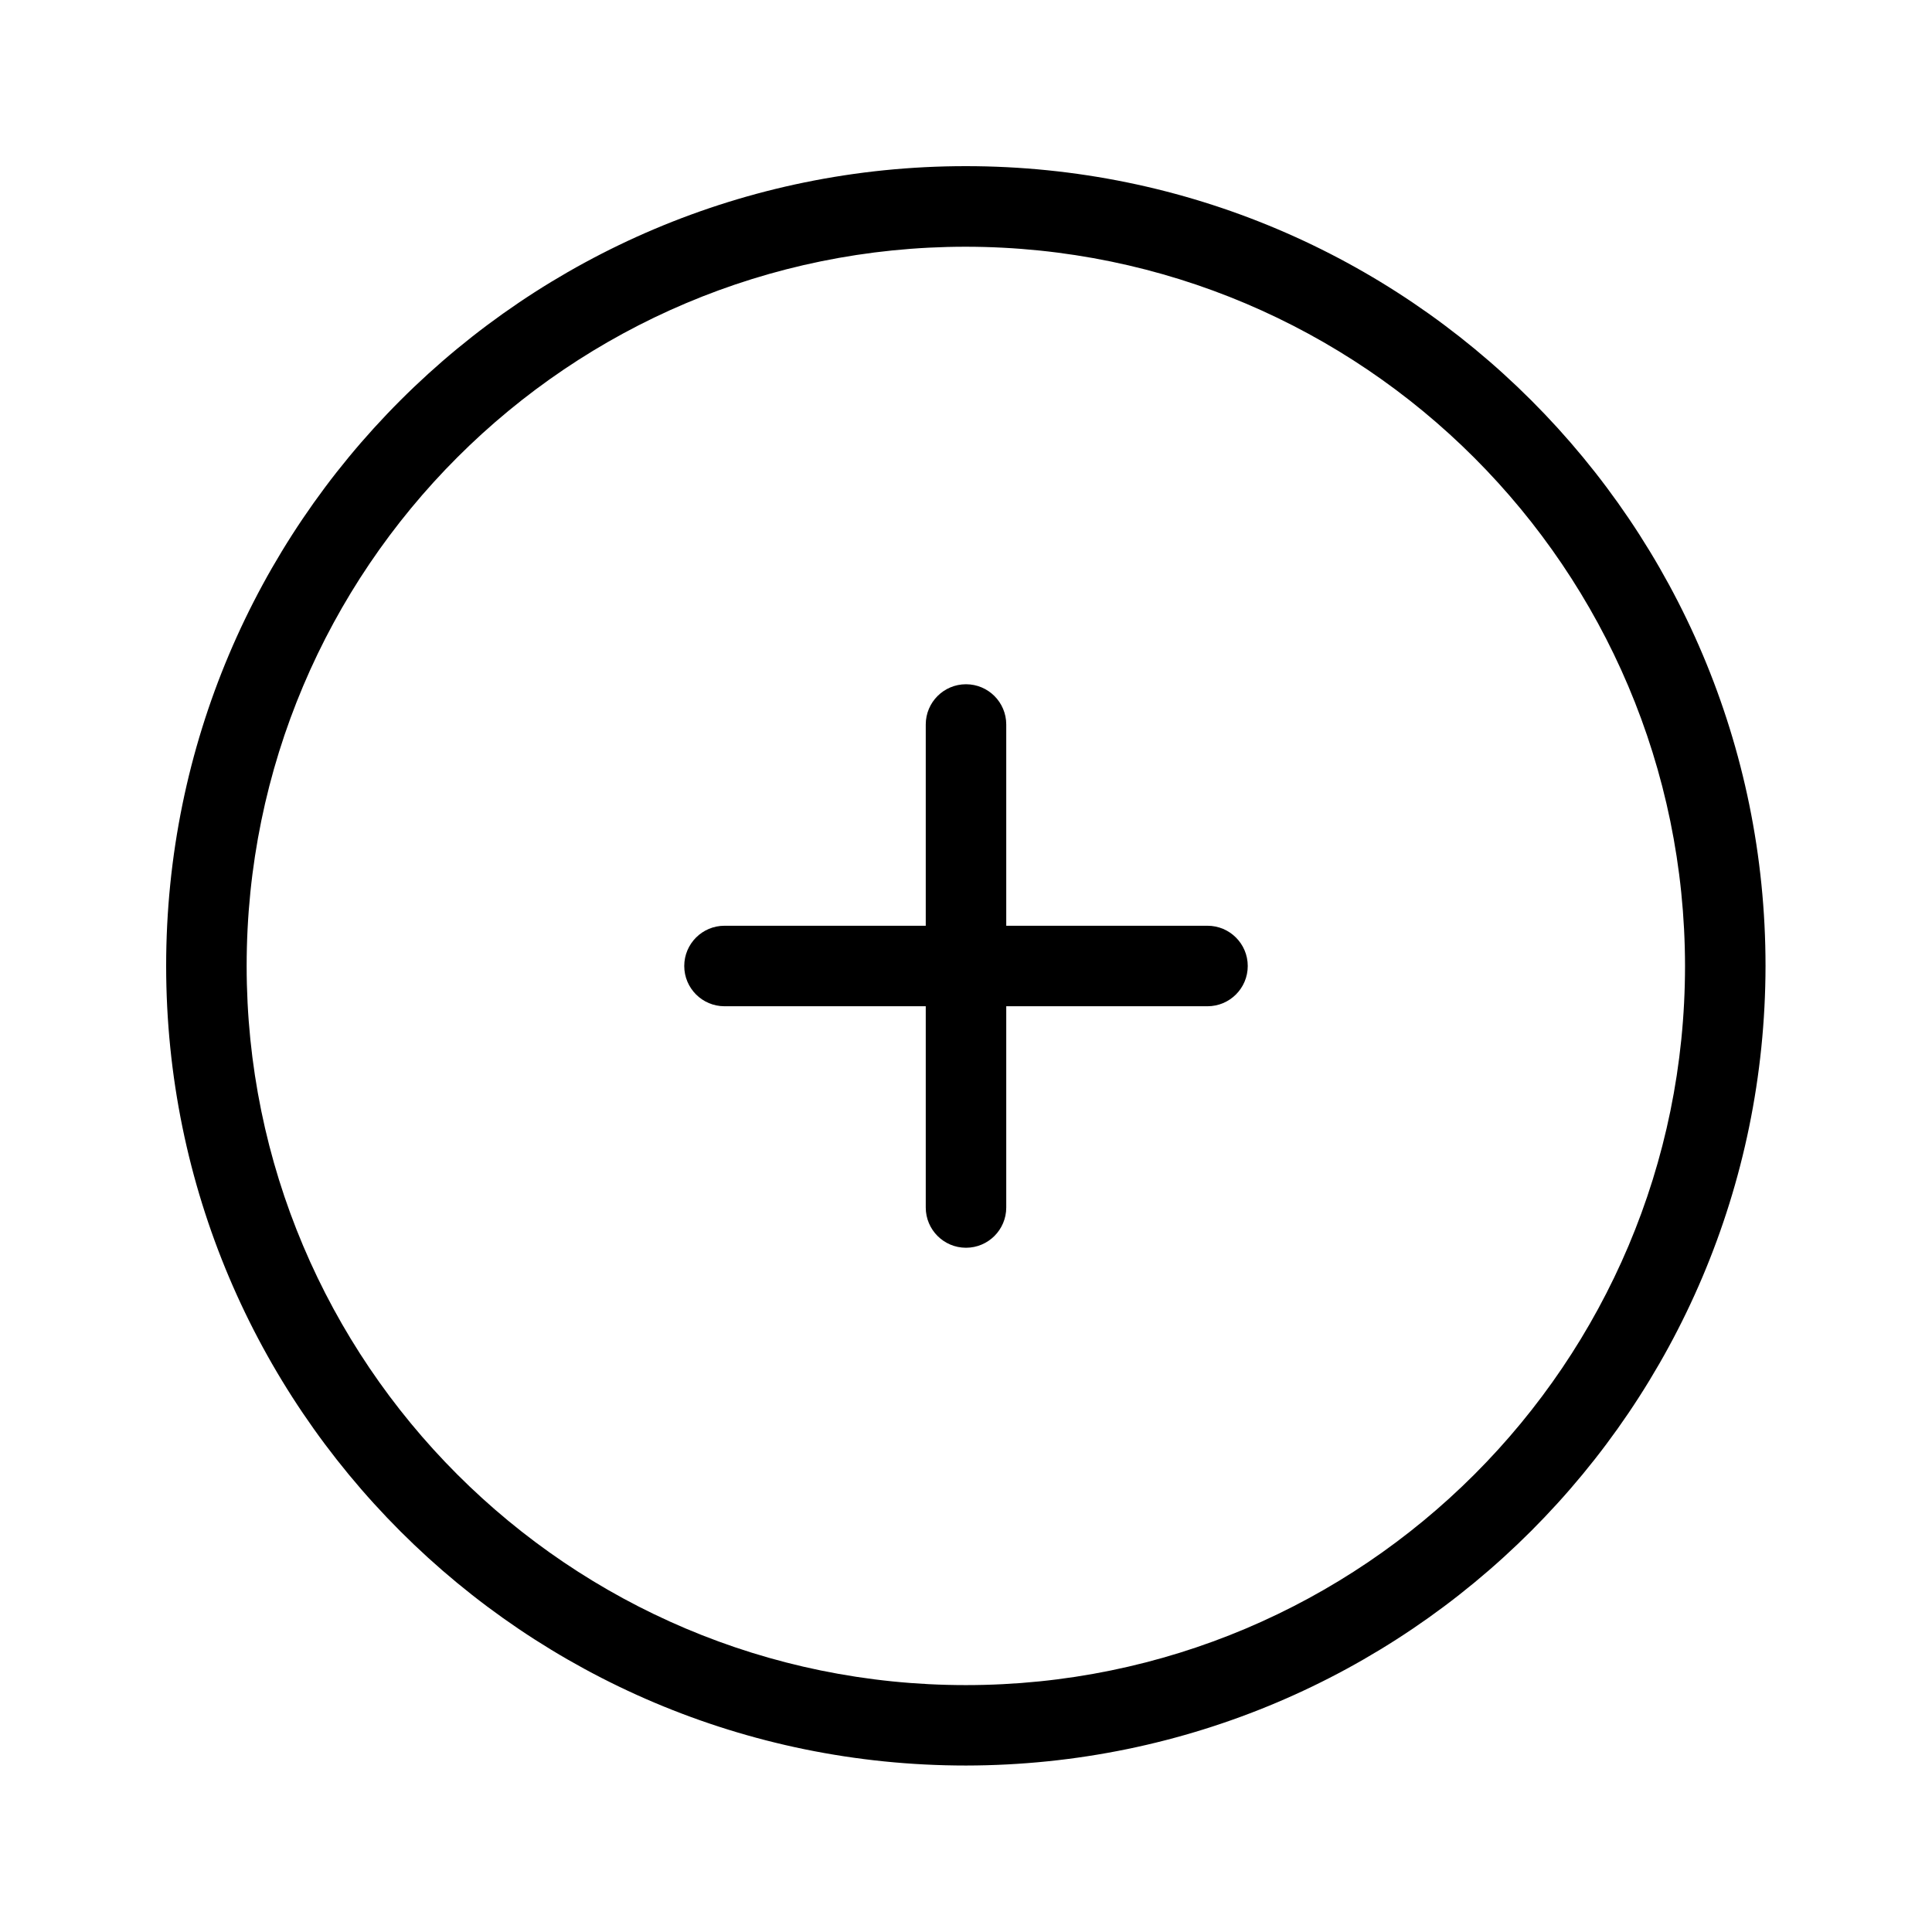
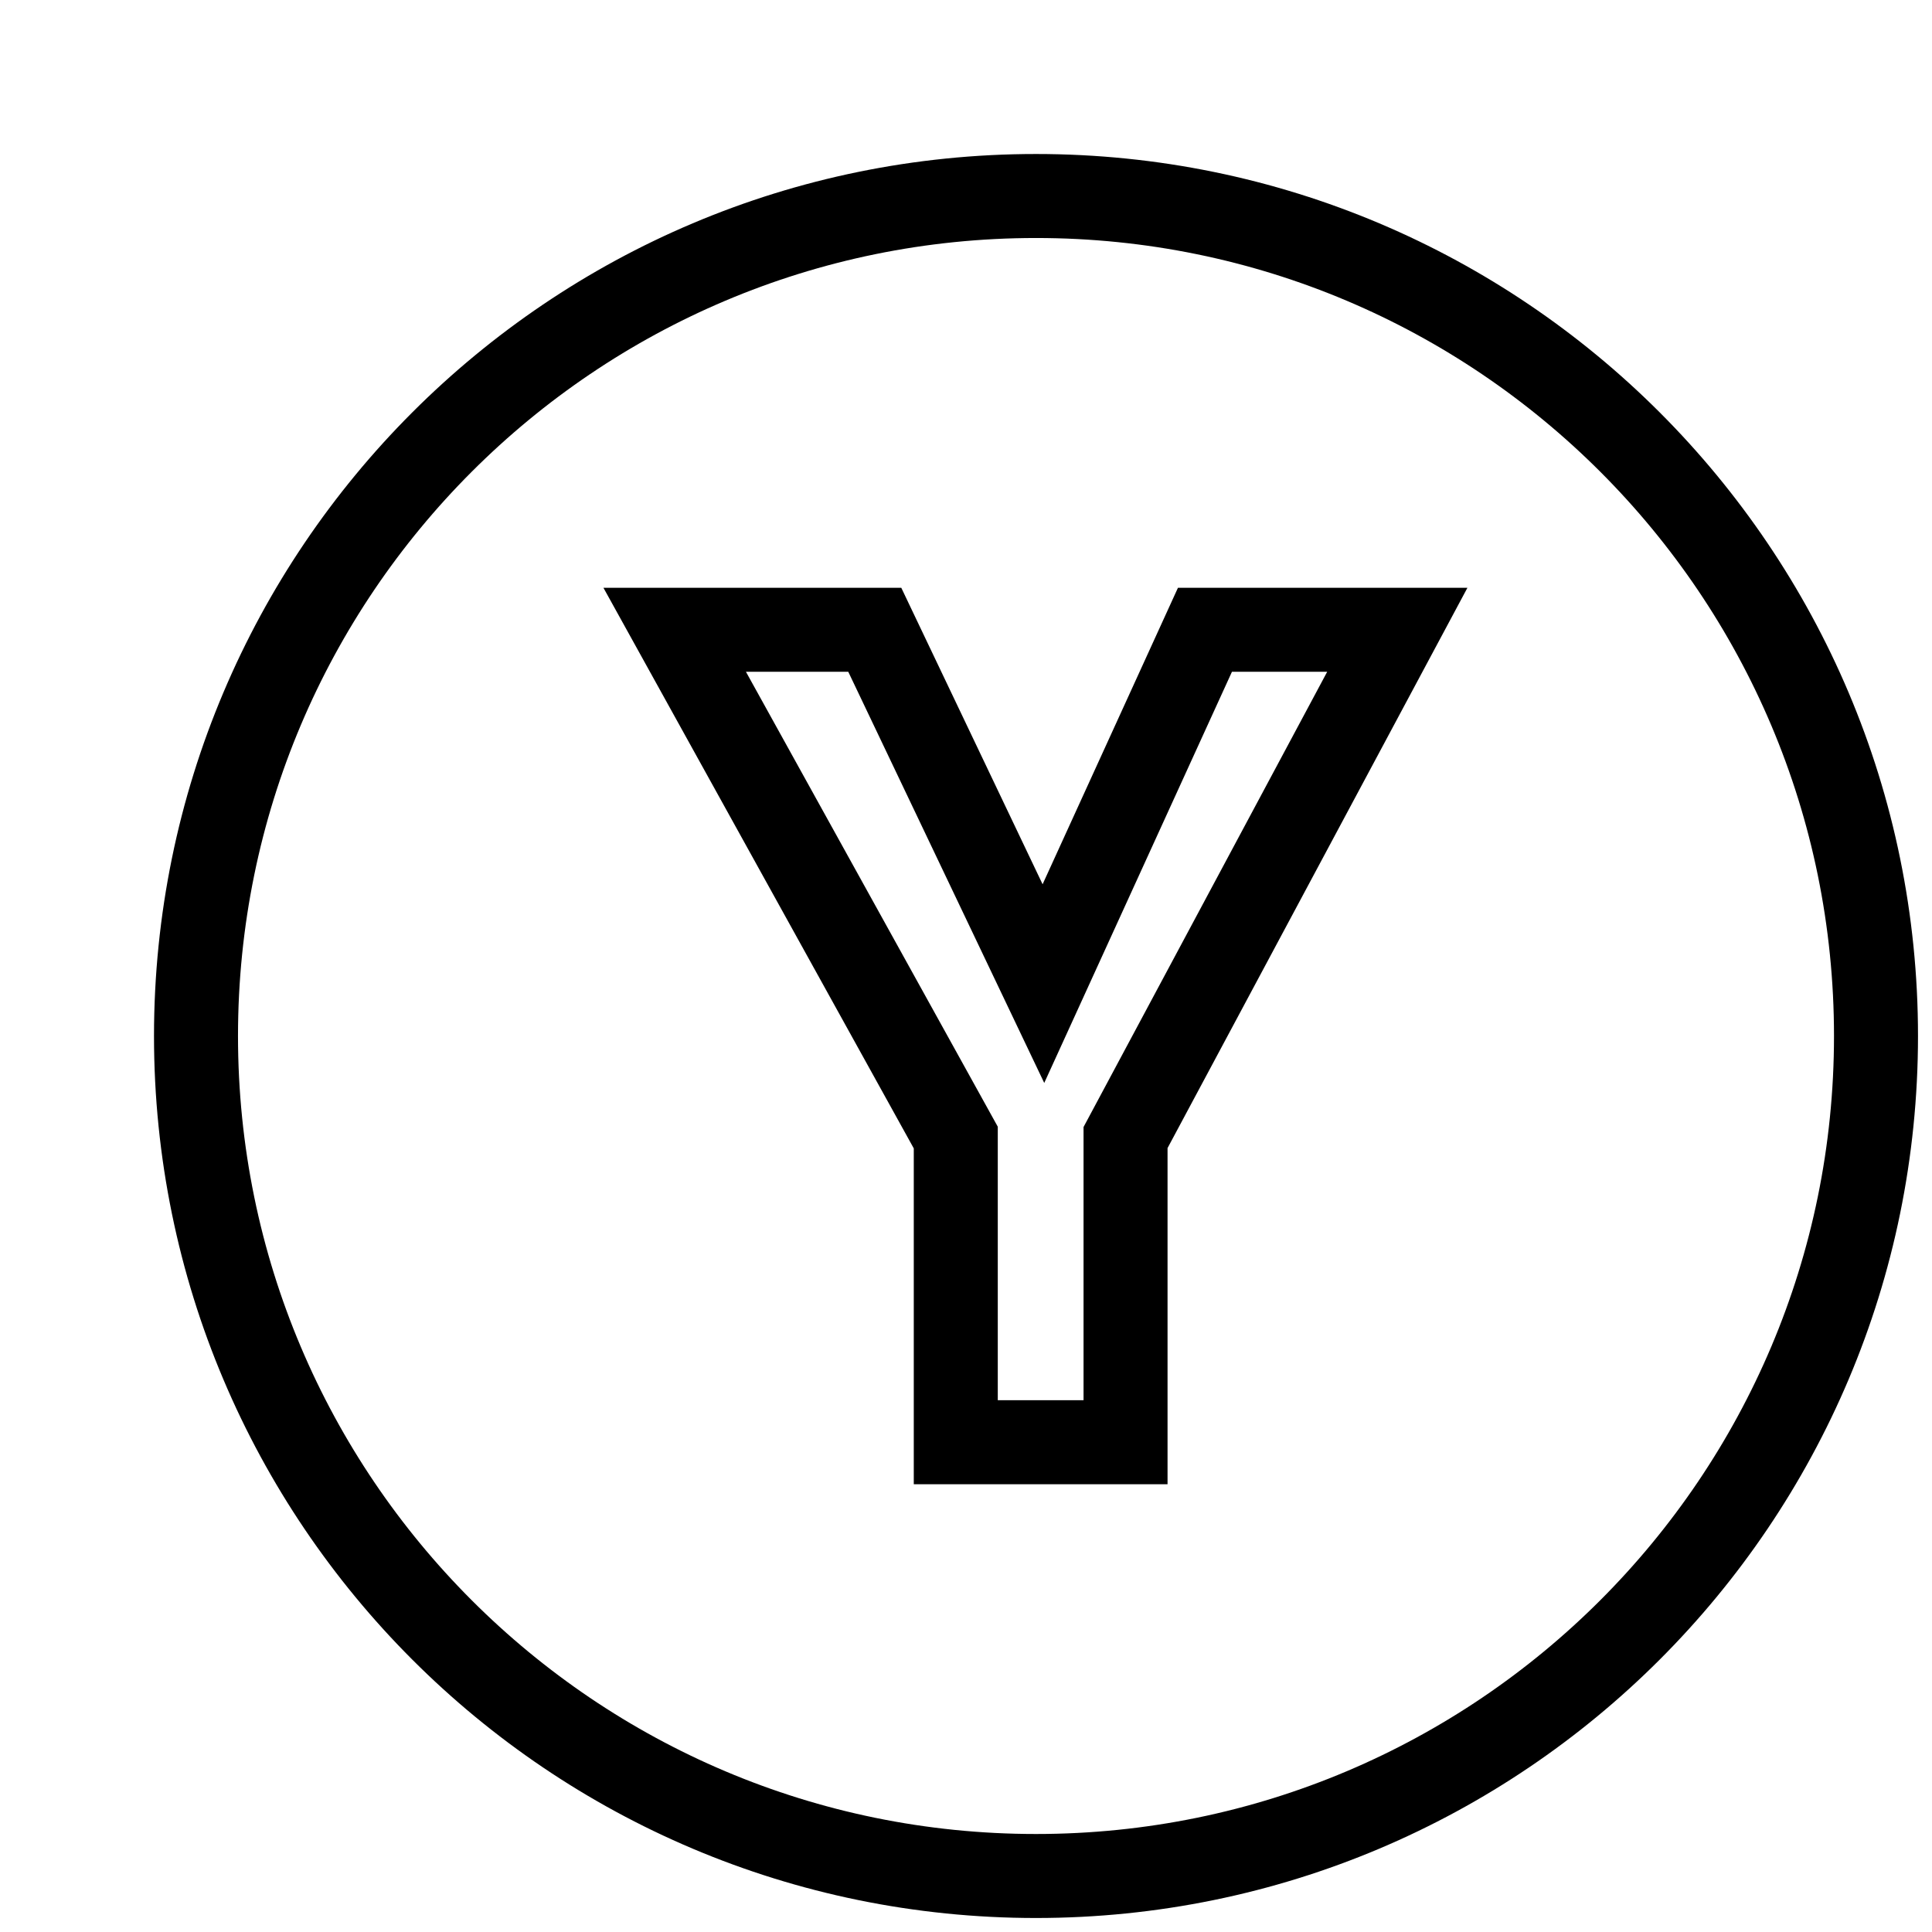
- <svg xmlns="http://www.w3.org/2000/svg" fill="#000000" width="800px" height="800px" viewBox="0 0 24 24">
-   <g id="Circle_Plus" data-name="Circle Plus">
-     <g>
-       <path d="M15,12.5H12.5V15a.5.5,0,0,1-1,0V12.5H9a.5.5,0,0,1,0-1h2.5V9a.5.5,0,0,1,1,0v2.5H15A.5.5,0,0,1,15,12.5Z" />
-       <path d="M12,21.932A9.934,9.934,0,1,1,21.932,12,9.944,9.944,0,0,1,12,21.932ZM12,3.065A8.934,8.934,0,1,0,20.932,12,8.944,8.944,0,0,0,12,3.065Z" />
-     </g>
-   </g>
+ <svg xmlns="http://www.w3.org/2000/svg" viewBox="-5 -5 69 69" enable-background="new 0 0 64 64">
+   <path d="M32,2C15.432,2,2,15.432,2,32s13.432,30,30,30s30-13.432,30-30S48.568,2,32,2z M35.198,35.627v10.881h-6.063V35.627  L19.096,17.492h7.146l6.023,12.637l5.769-12.637h6.87L35.198,35.627z" stroke-width="3" stroke="black" fill-opacity="0.0" />
</svg>
